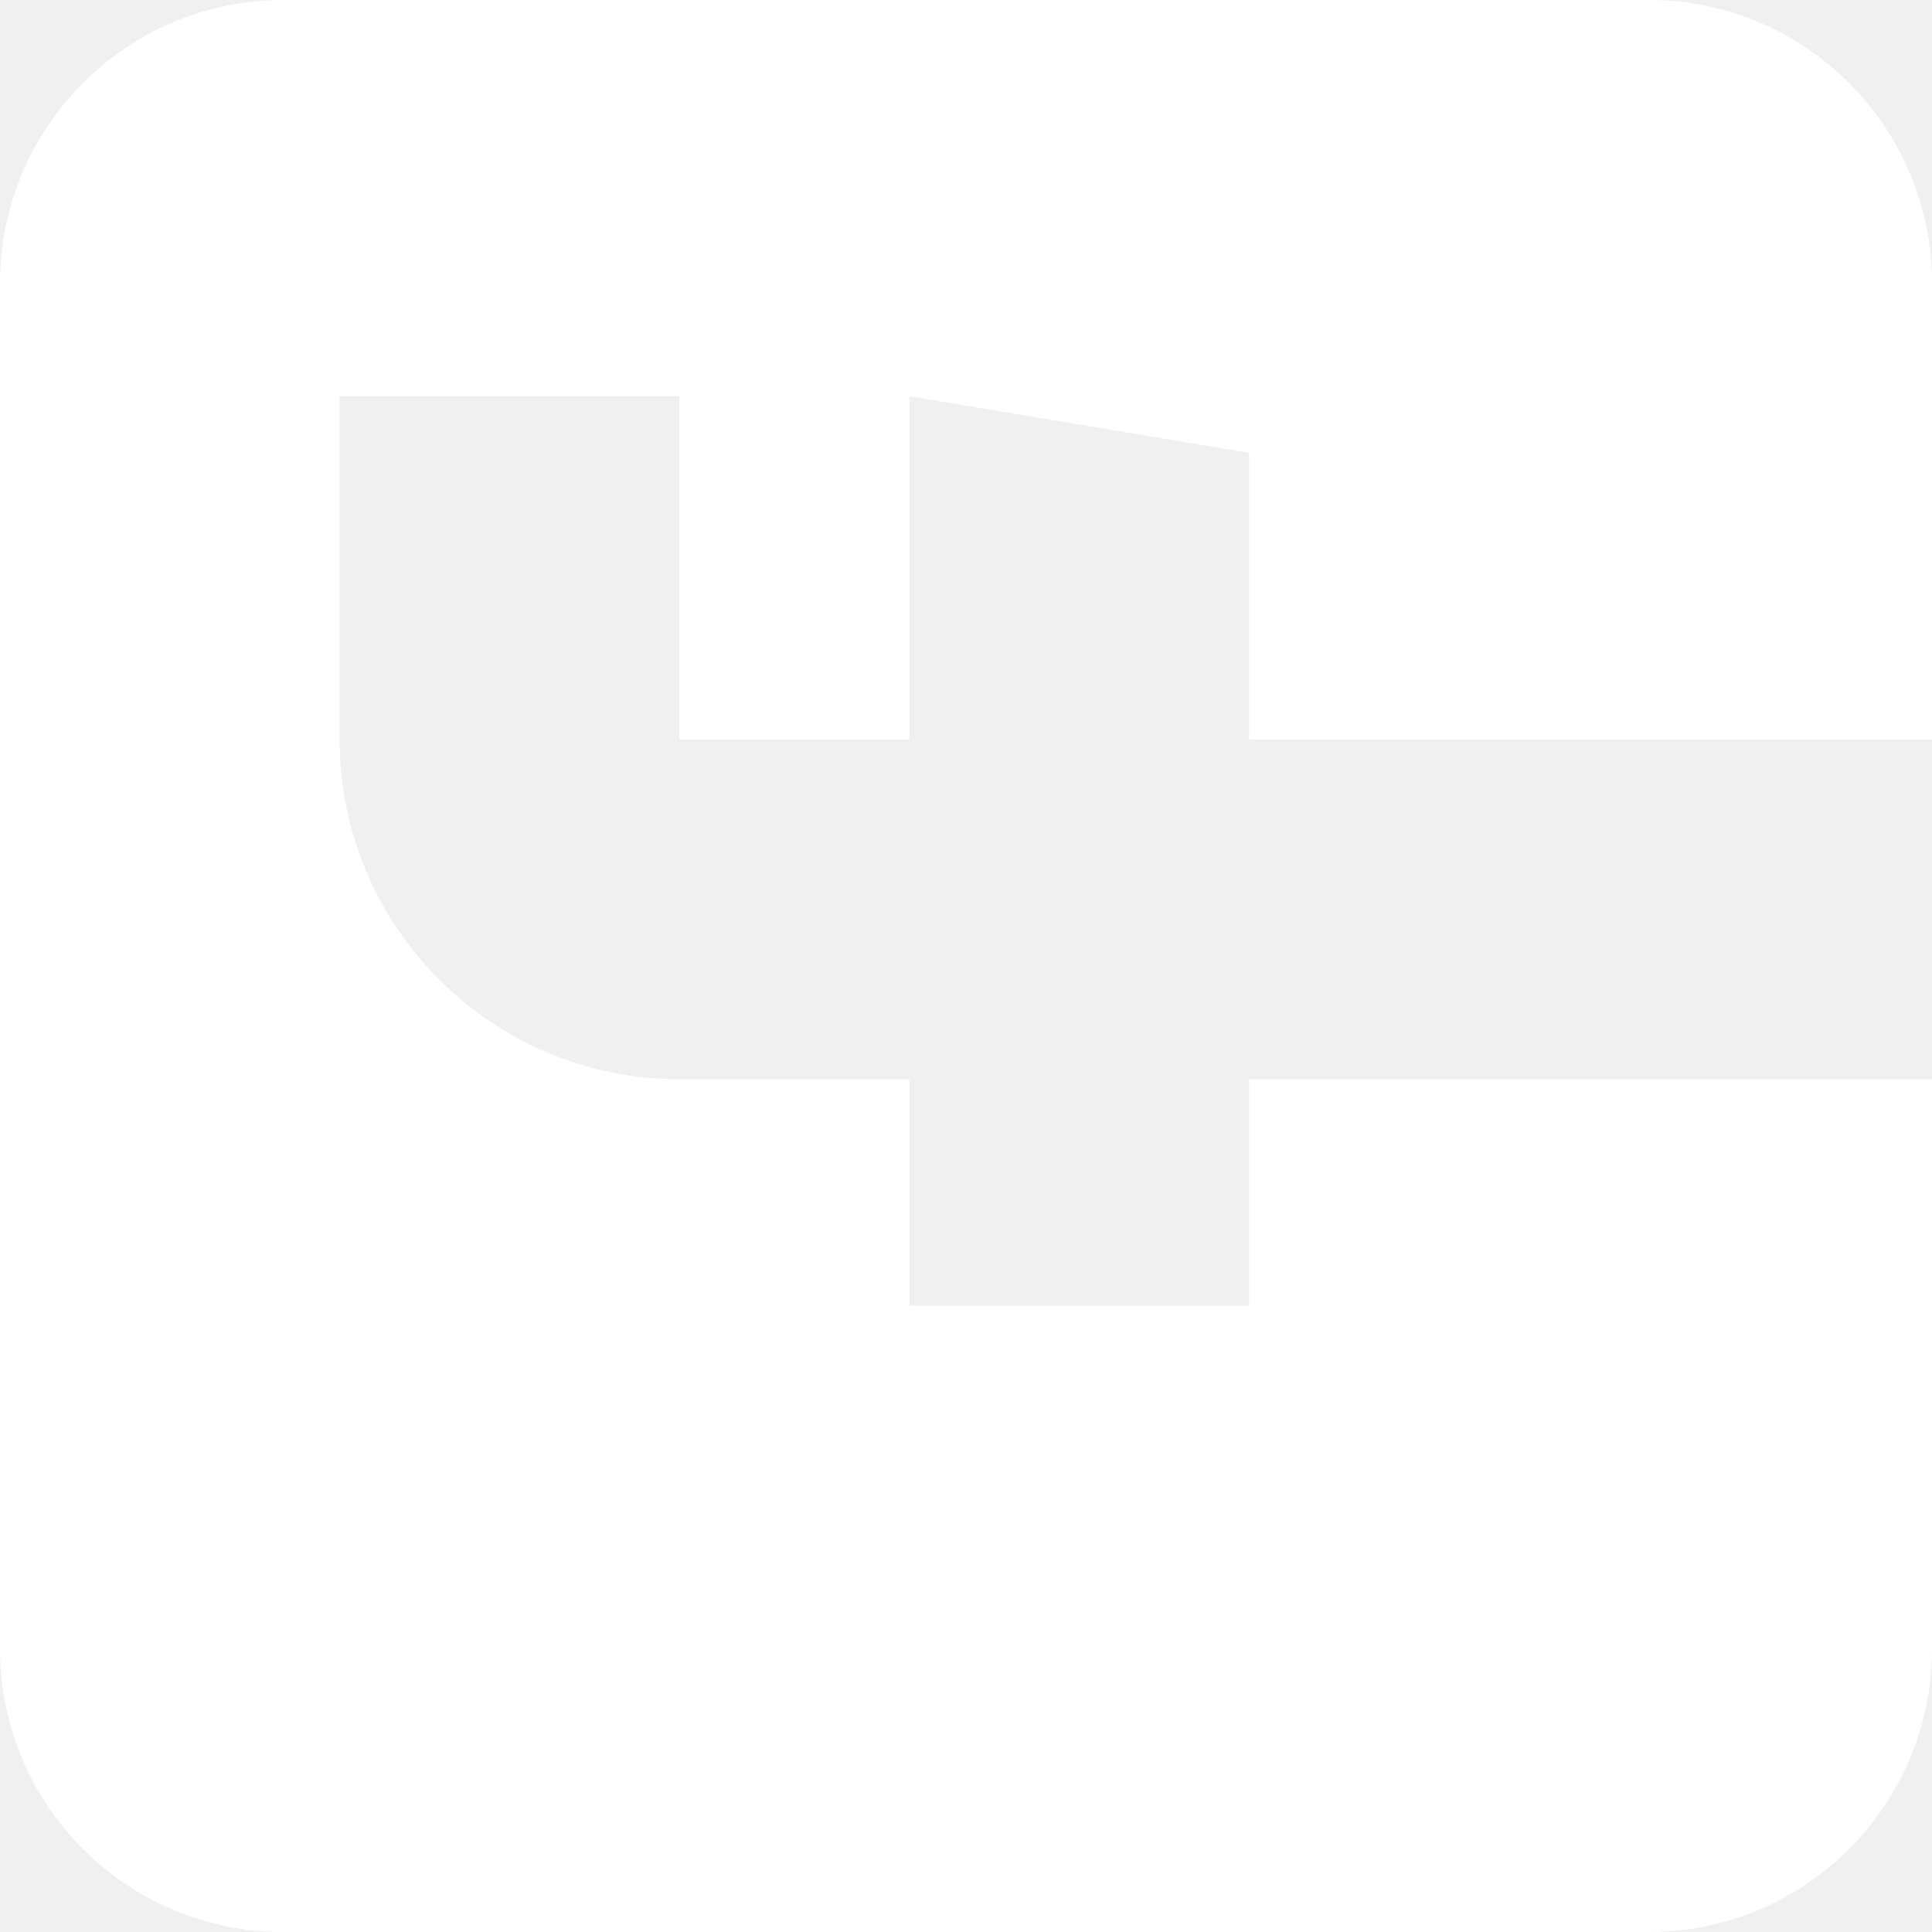
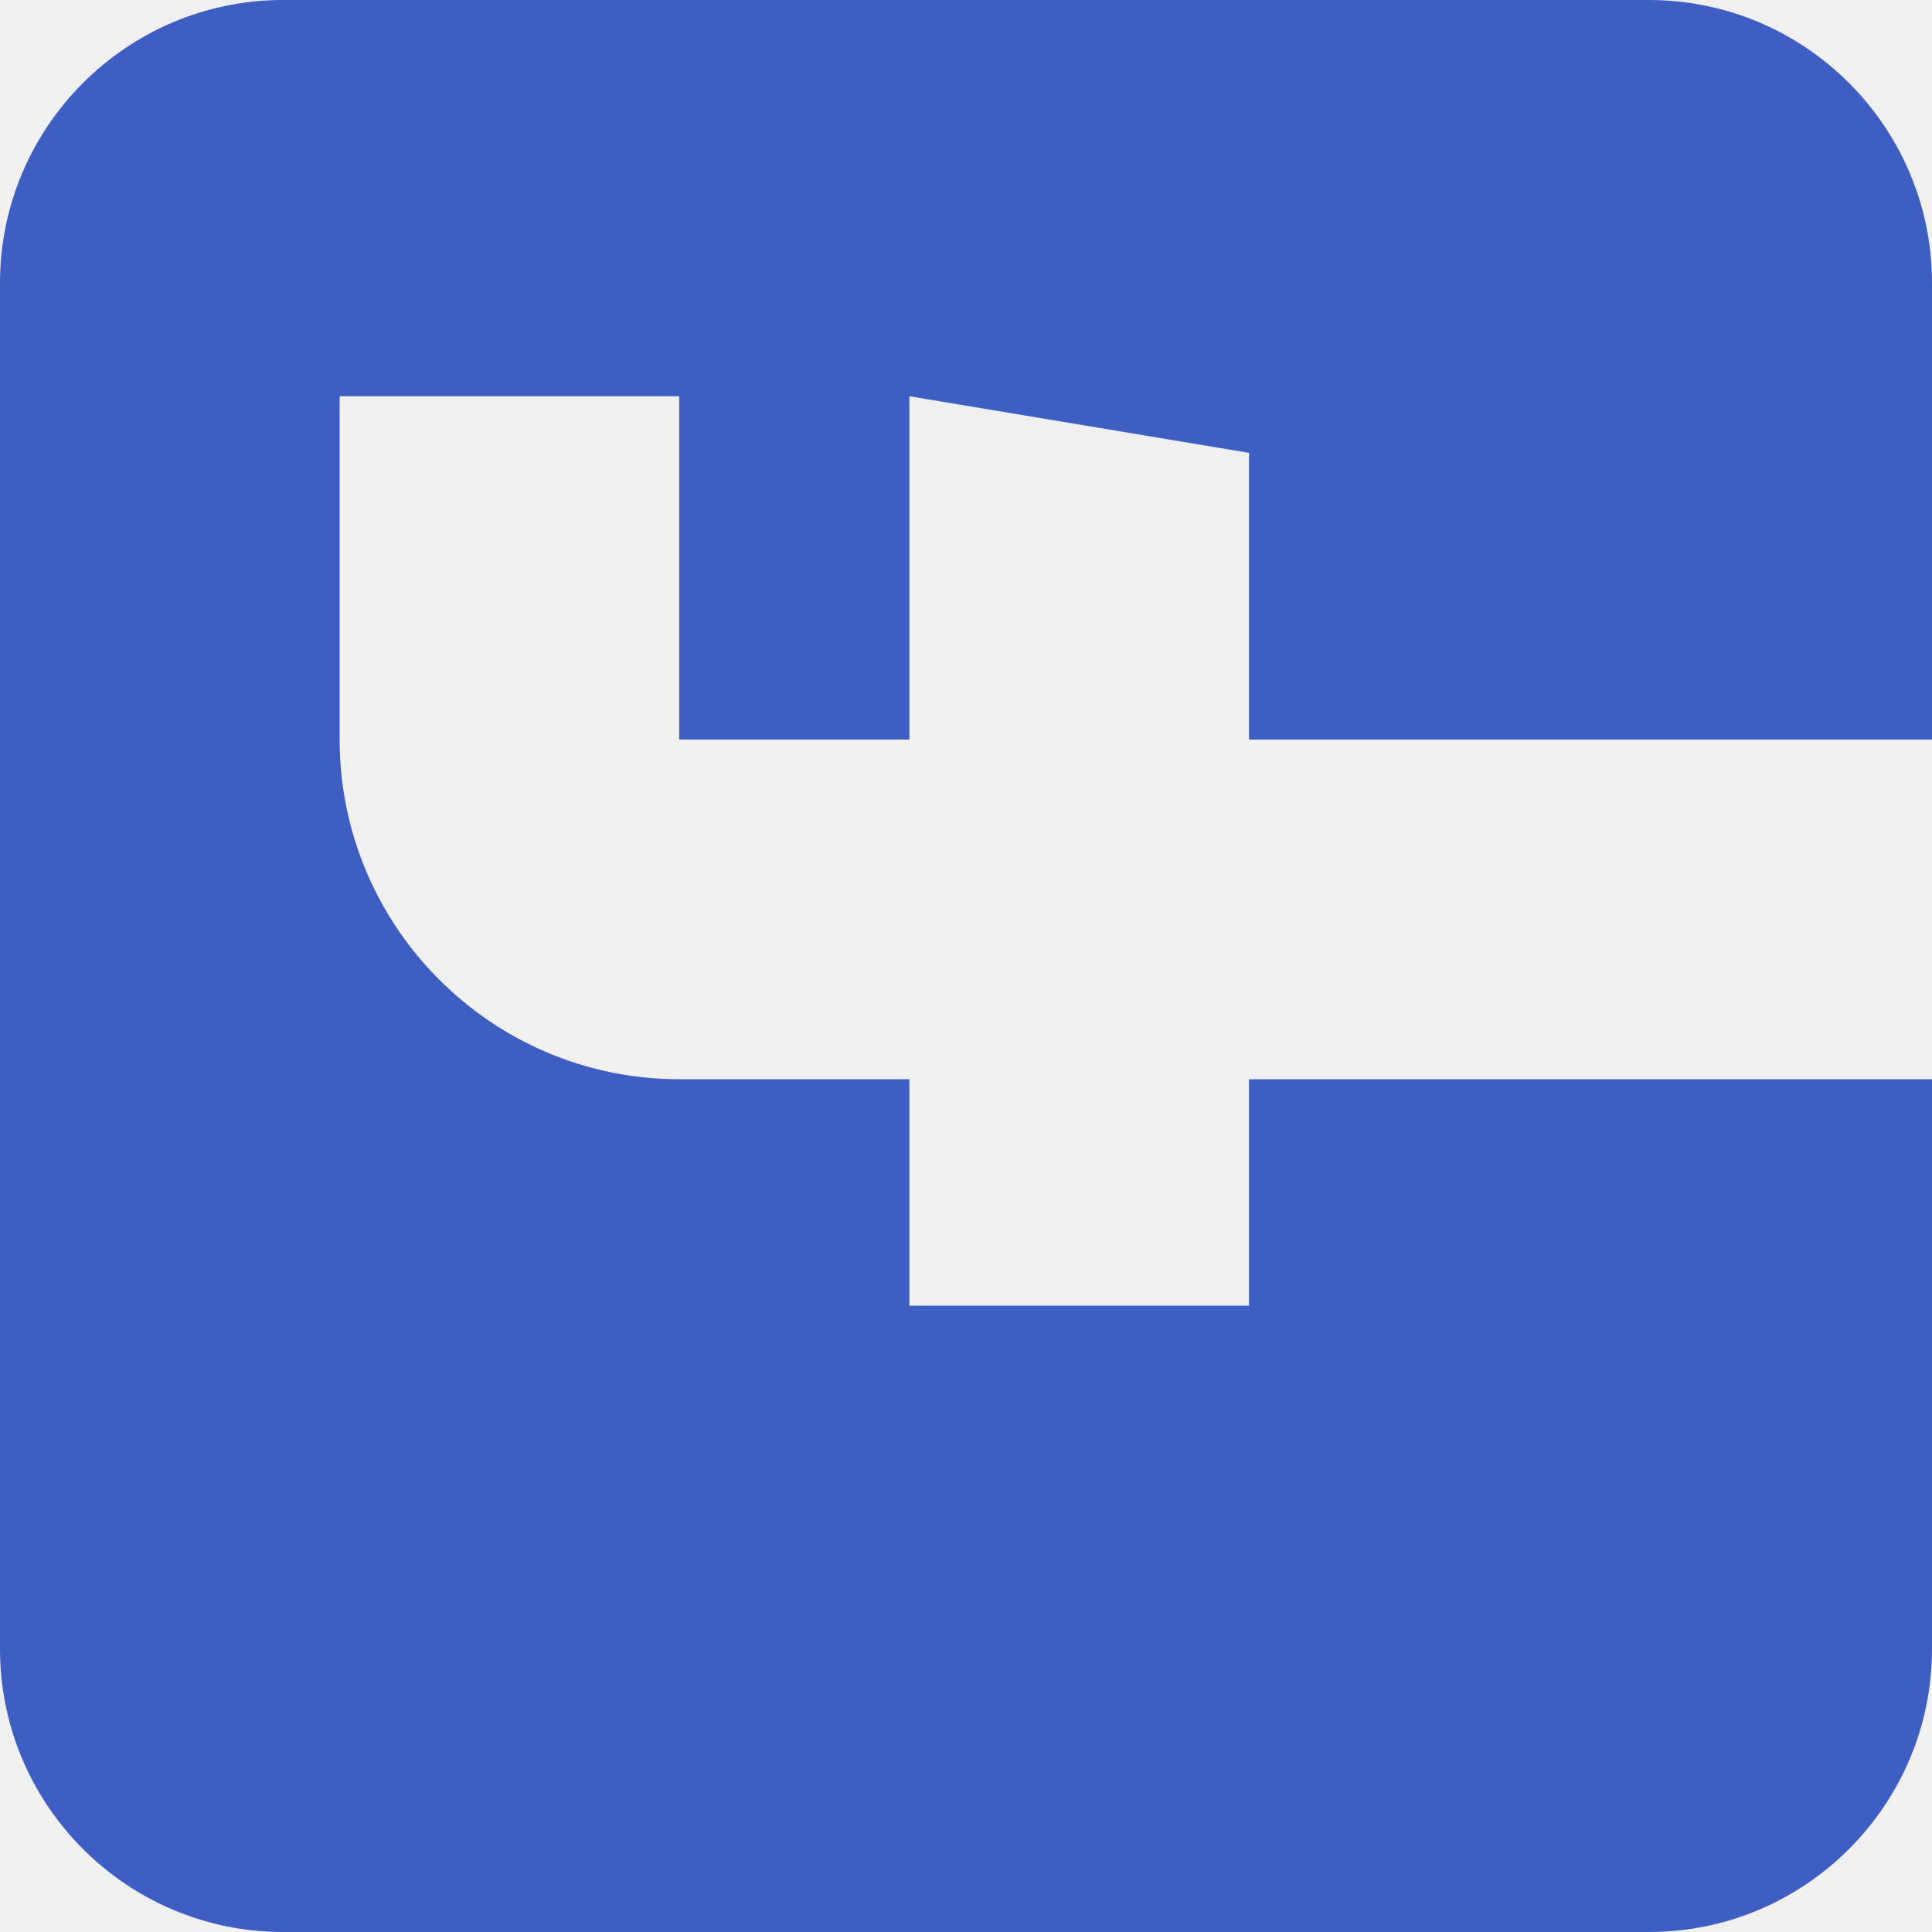
<svg xmlns="http://www.w3.org/2000/svg" width="20" height="20" viewBox="0 0 20 20" fill="none">
-   <path d="M-7.46167e-07 2.93L-1.28061e-07 17.07C-5.74539e-08 18.686 1.314 20 2.93 20L17.07 20C18.686 20 20 18.686 20 17.07L20 11.172L12.93 11.172L12.93 13.516L9.414 13.516L9.414 11.172L7.031 11.172C5.093 11.172 3.516 9.595 3.516 7.656L3.516 4.102L7.031 4.102L7.031 7.656L9.414 7.656L9.414 4.102L12.93 4.688L12.93 7.656L20 7.656L20 2.93C20 1.314 18.686 -8.16774e-07 17.07 -7.46167e-07L2.93 -1.28061e-07C1.314 -5.74539e-08 -8.16774e-07 1.314 -7.46167e-07 2.93Z" fill="white" />
+   <path d="M-7.46167e-07 2.93L-1.28061e-07 17.07C-5.74539e-08 18.686 1.314 20 2.93 20L17.07 20C18.686 20 20 18.686 20 17.07L20 11.172L12.93 11.172L12.93 13.516L9.414 13.516L9.414 11.172L7.031 11.172C5.093 11.172 3.516 9.595 3.516 7.656L3.516 4.102L7.031 4.102L7.031 7.656L9.414 7.656L9.414 4.102L12.93 4.688L12.93 7.656L20 7.656L20 2.93C20 1.314 18.686 -8.16774e-07 17.07 -7.46167e-07L2.93 -1.28061e-07C1.314 -5.74539e-08 -8.16774e-07 1.314 -7.46167e-07 2.93Z" fill="rgb(63, 94, 196)" />
</svg>
